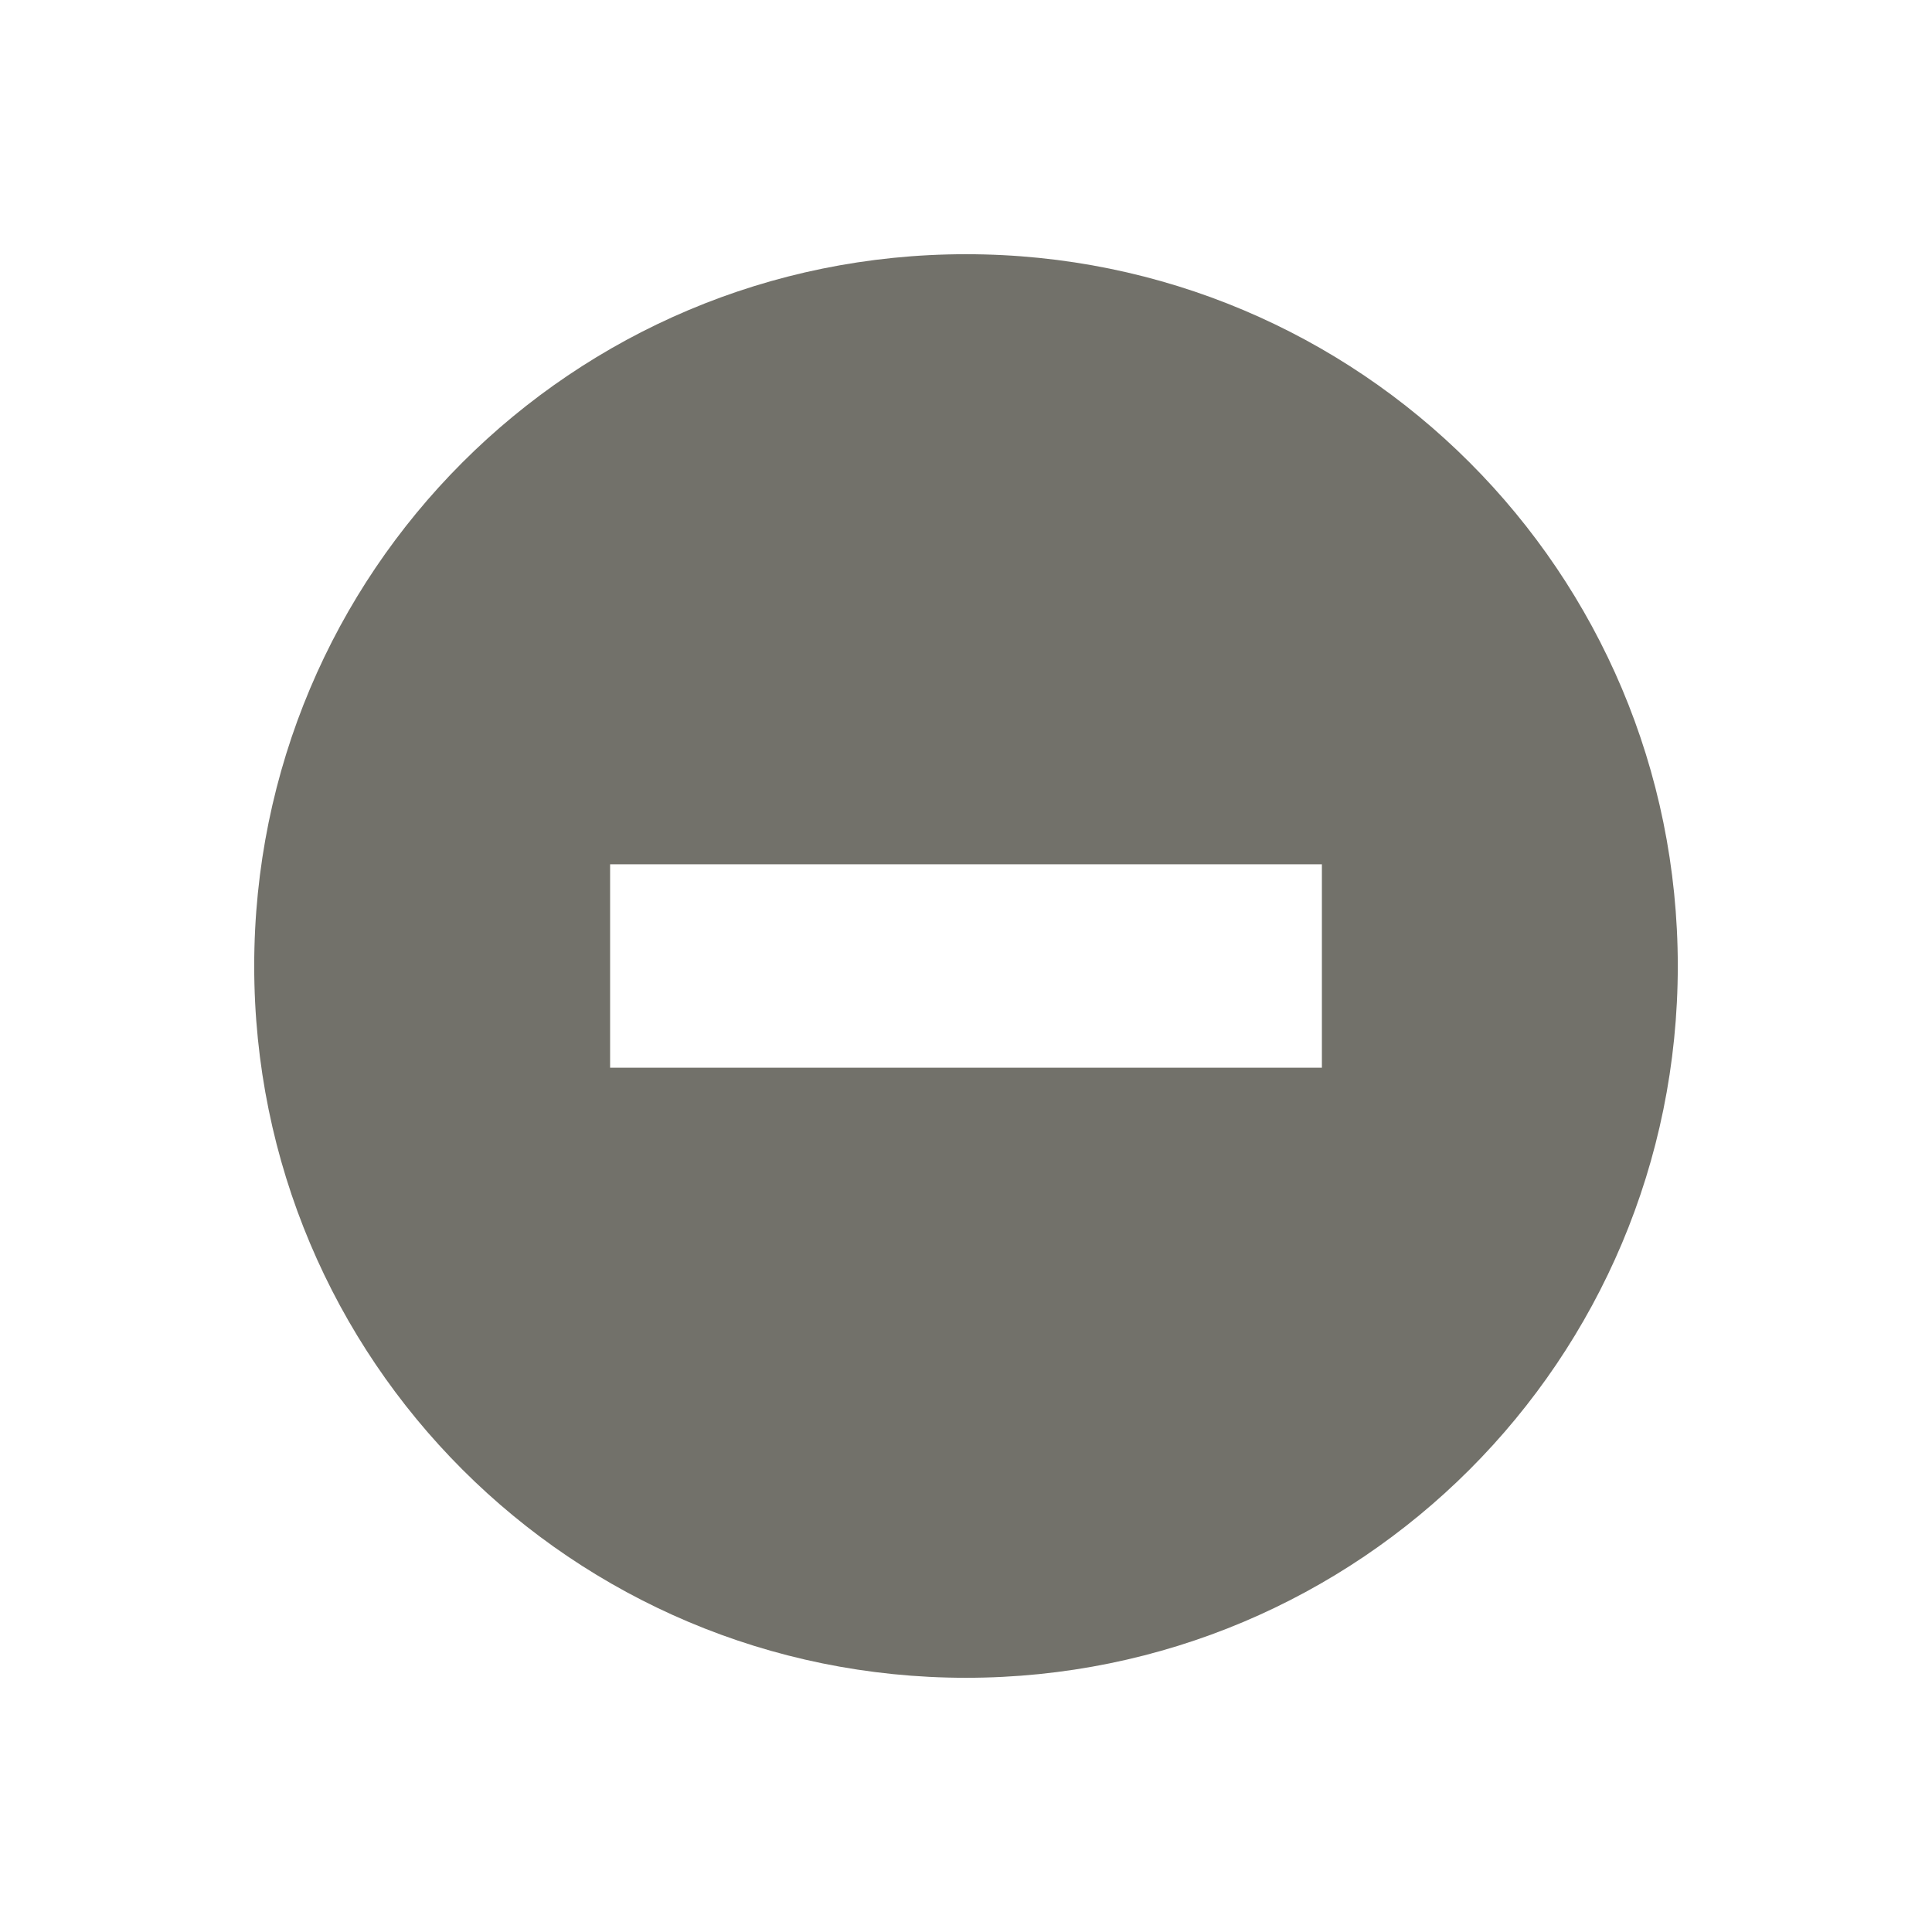
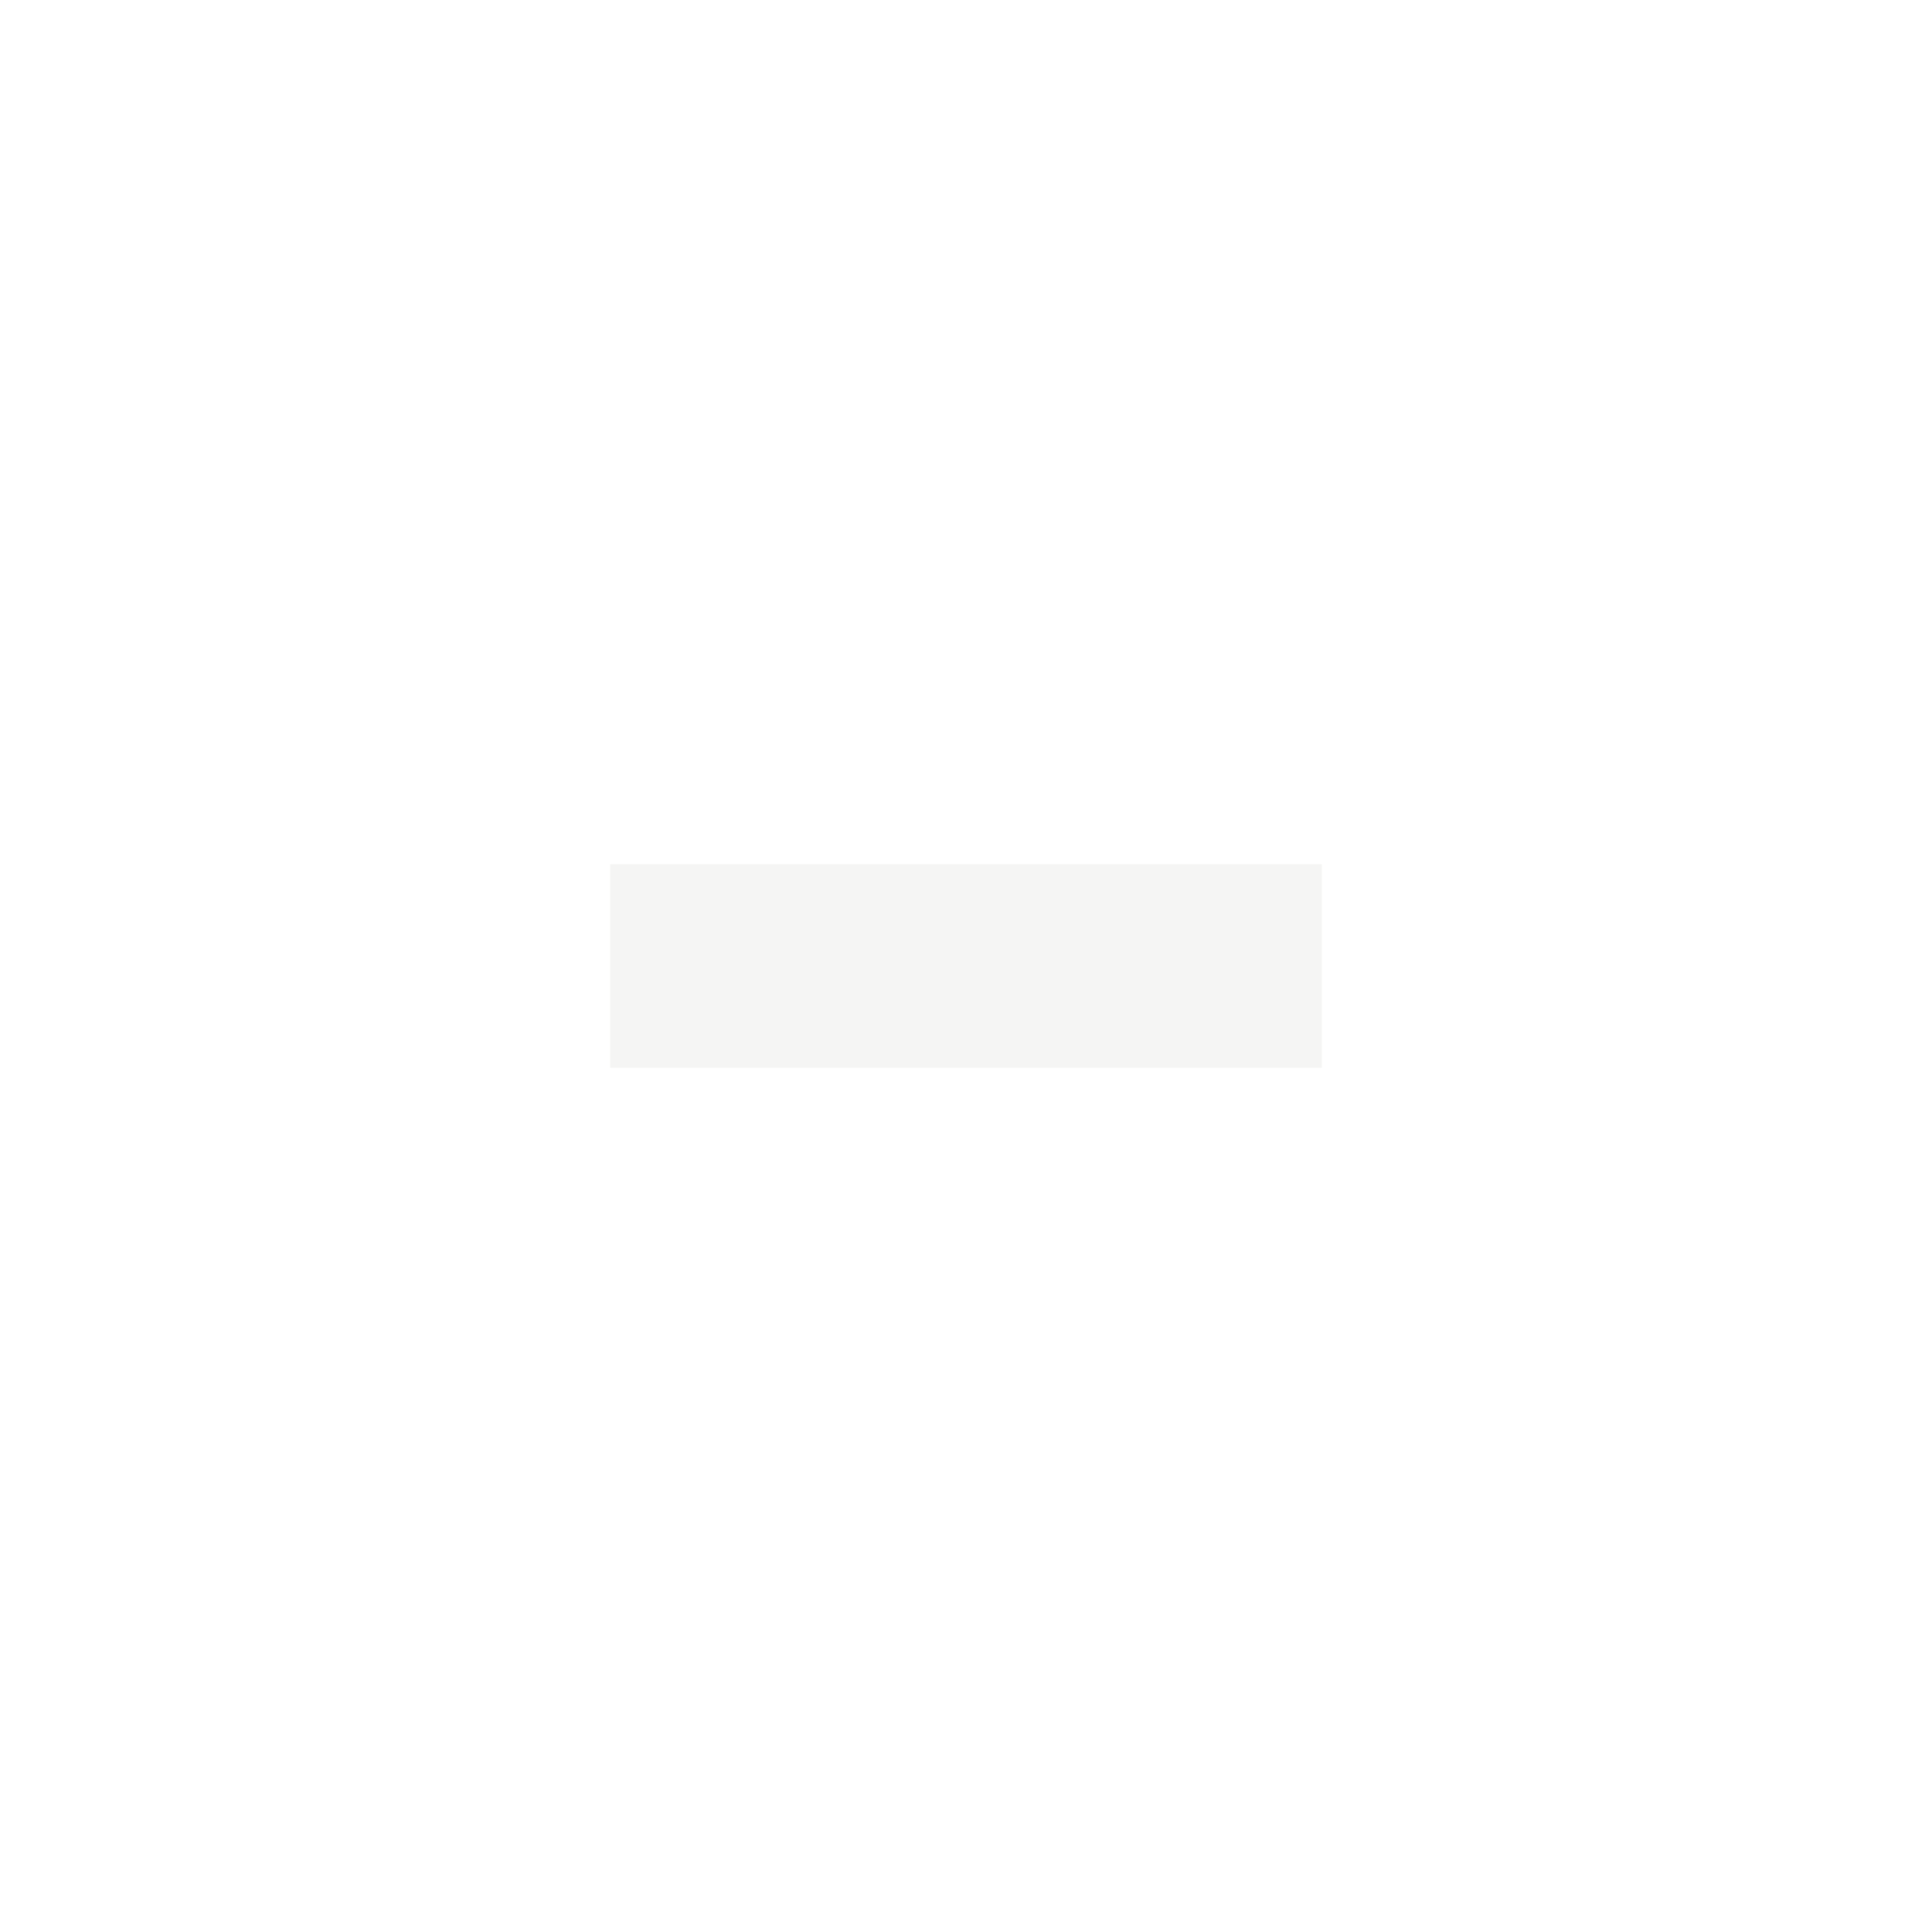
<svg xmlns="http://www.w3.org/2000/svg" xmlns:ns1="http://www.openswatchbook.org/uri/2009/osb" id="svg4486" height="19" viewBox="0 0 19 19" width="19" version="1.1">
  <defs id="defs10">
    <linearGradient id="linearGradient3781" ns1:paint="solid">
      <stop style="stop-color:#000000;stop-opacity:1;" offset="0" id="stop3783" />
    </linearGradient>
  </defs>
  <g id="layer1" transform="translate(290.21 -522.86)">
    <g id="g4113" transform="translate(-289.71 -511)">
      <rect id="rect4539" style="color:#000000;fill:none" height="19" width="19" y="1033.86" x="-0.5" />
-       <path style="opacity:1;fill:#72716a;fill-opacity:1;stroke:none" d="M 9.5 2.5 C 5.627 2.5 2.5 5.627 2.5 9.5 C 2.5 13.373 5.627 16.5 9.5 16.5 C 13.373 16.5 16.5 13.373 16.5 9.5 C 16.5 5.627 13.373 2.5 9.5 2.5 z M 6 8.5 L 13 8.5 L 13 10.5 L 6 10.5 L 6 8.5 z " transform="translate(-0.5,1033.86)" id="path2985" />
+       <rect style="fill:#f2f1f0;fill-opacity:1;fill-rule:nonzero;stroke:none;opacity:0.75" id="rect3779-8-7-3" width="2" height="7" x="-1044.36" y="5.5" transform="matrix(0,-1,1,0,0,0)" />
    </g>
  </g>
</svg>
